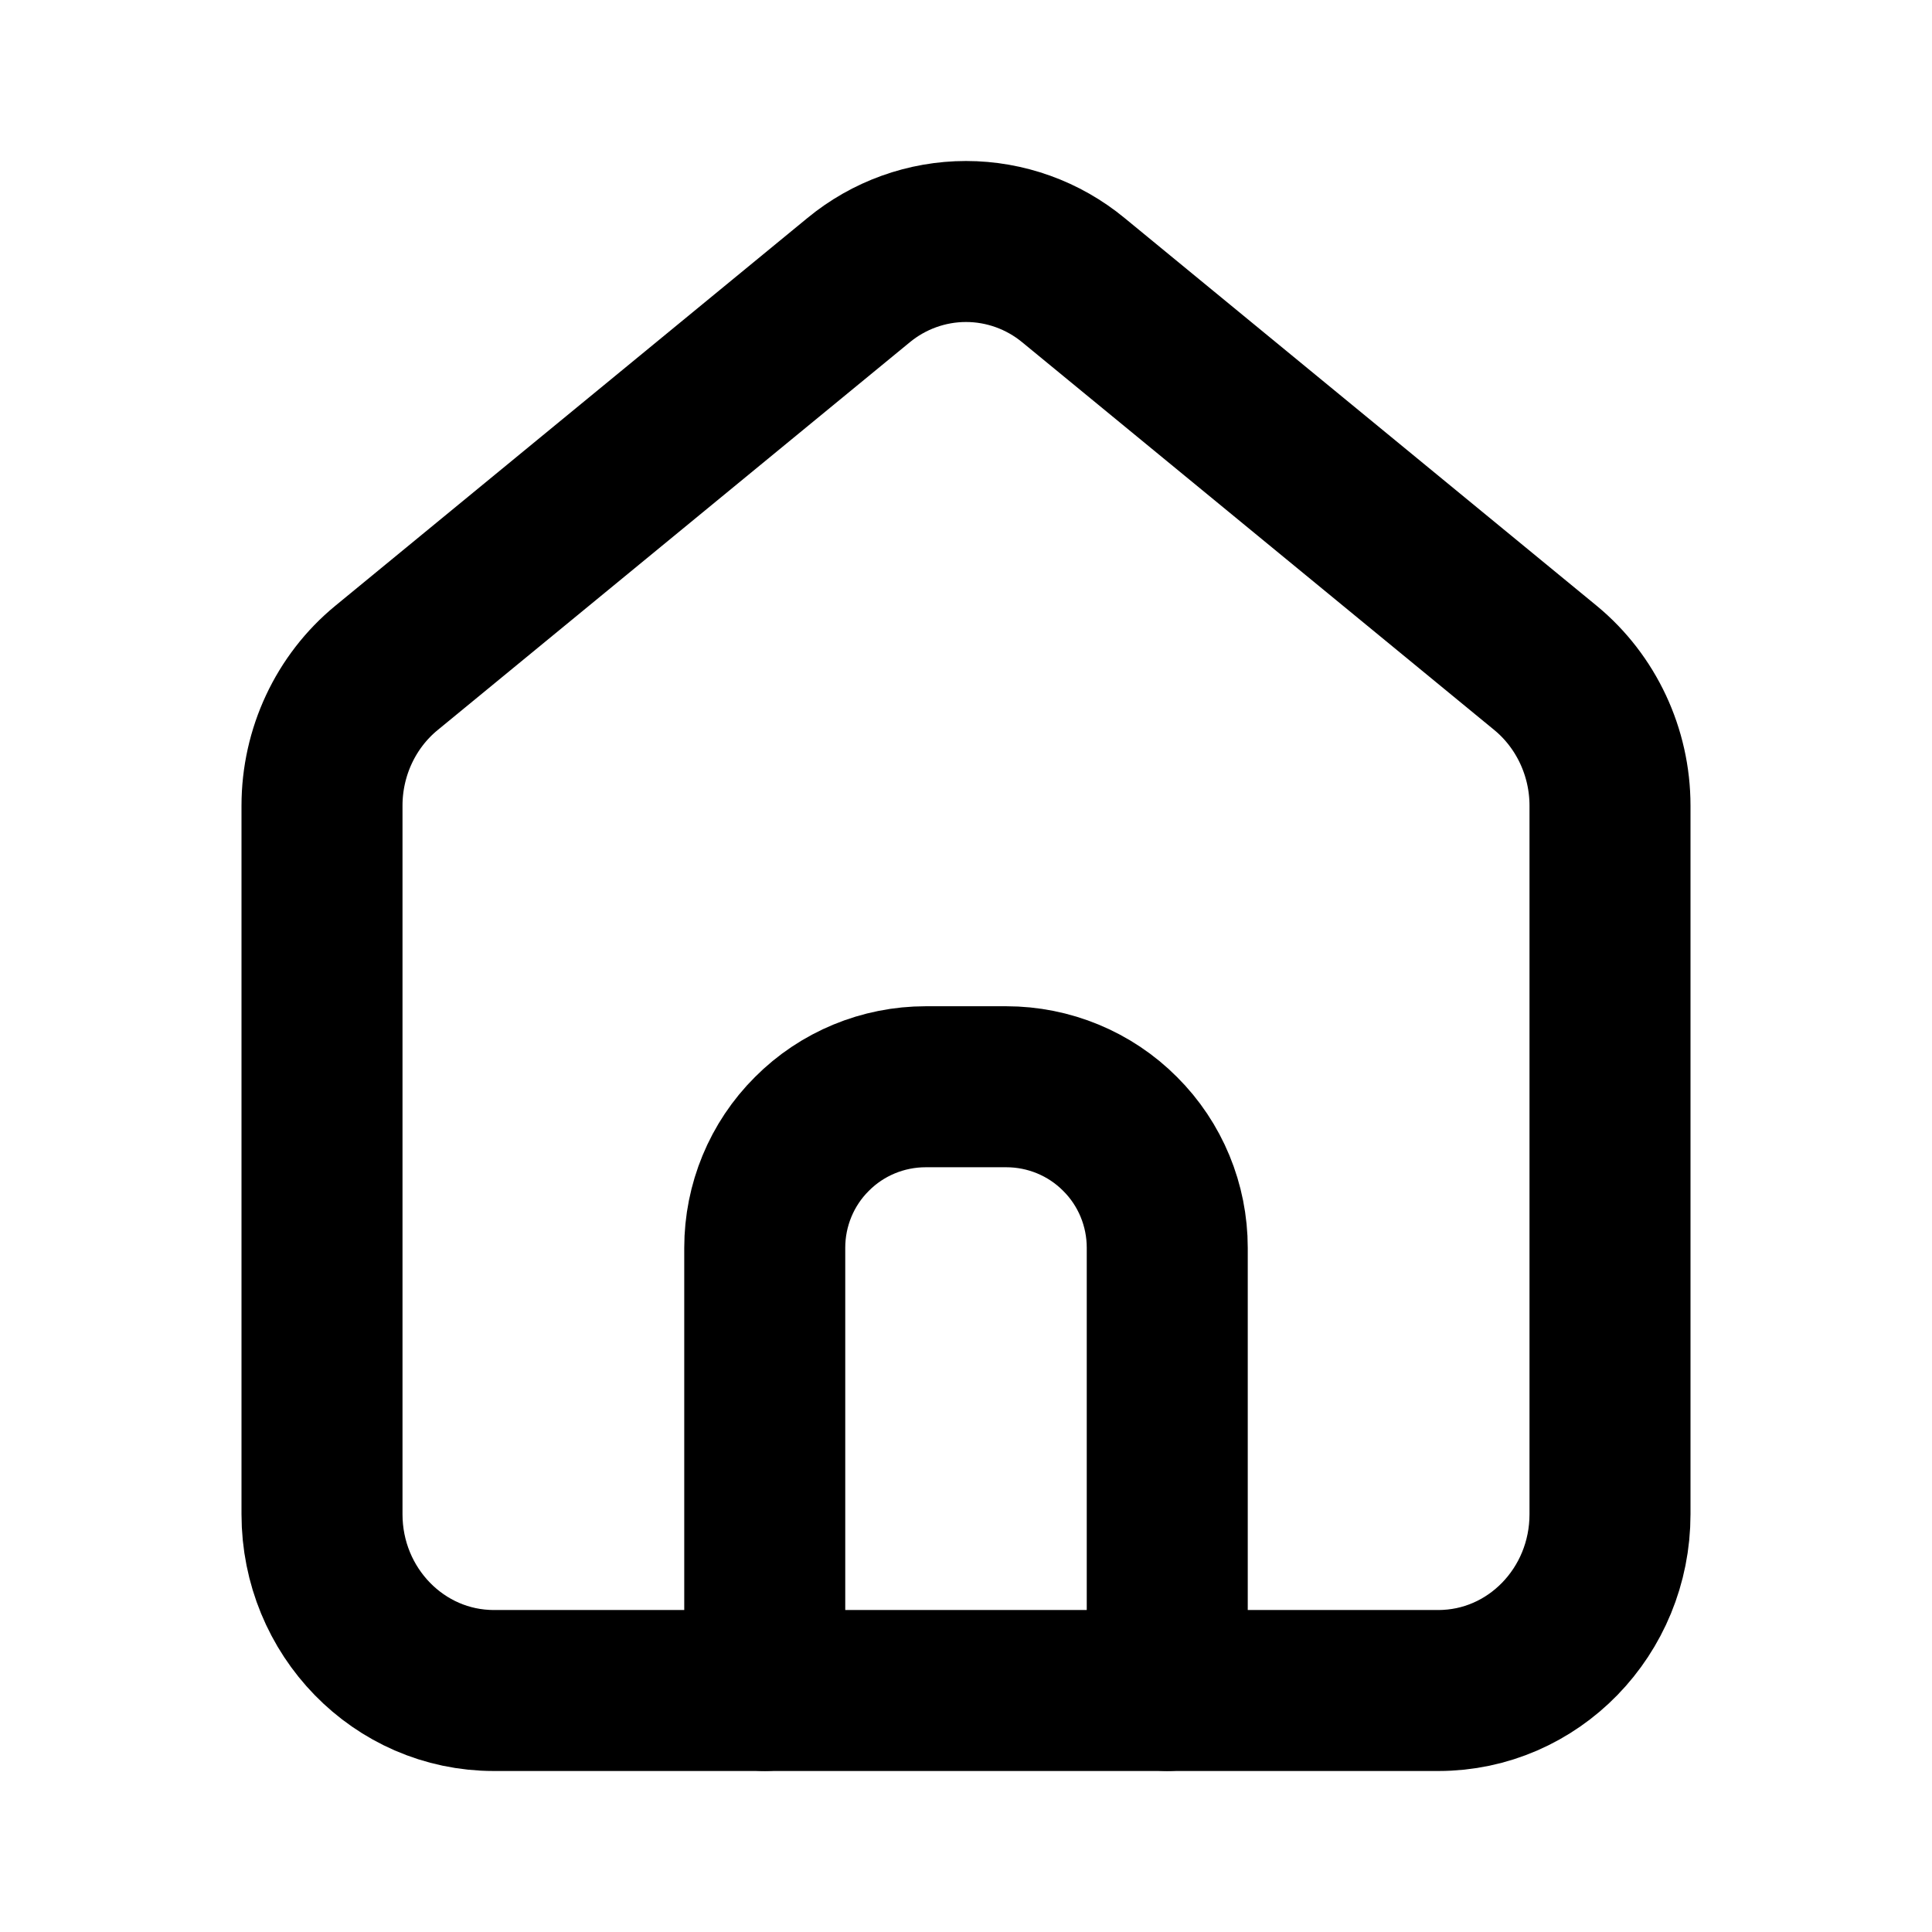
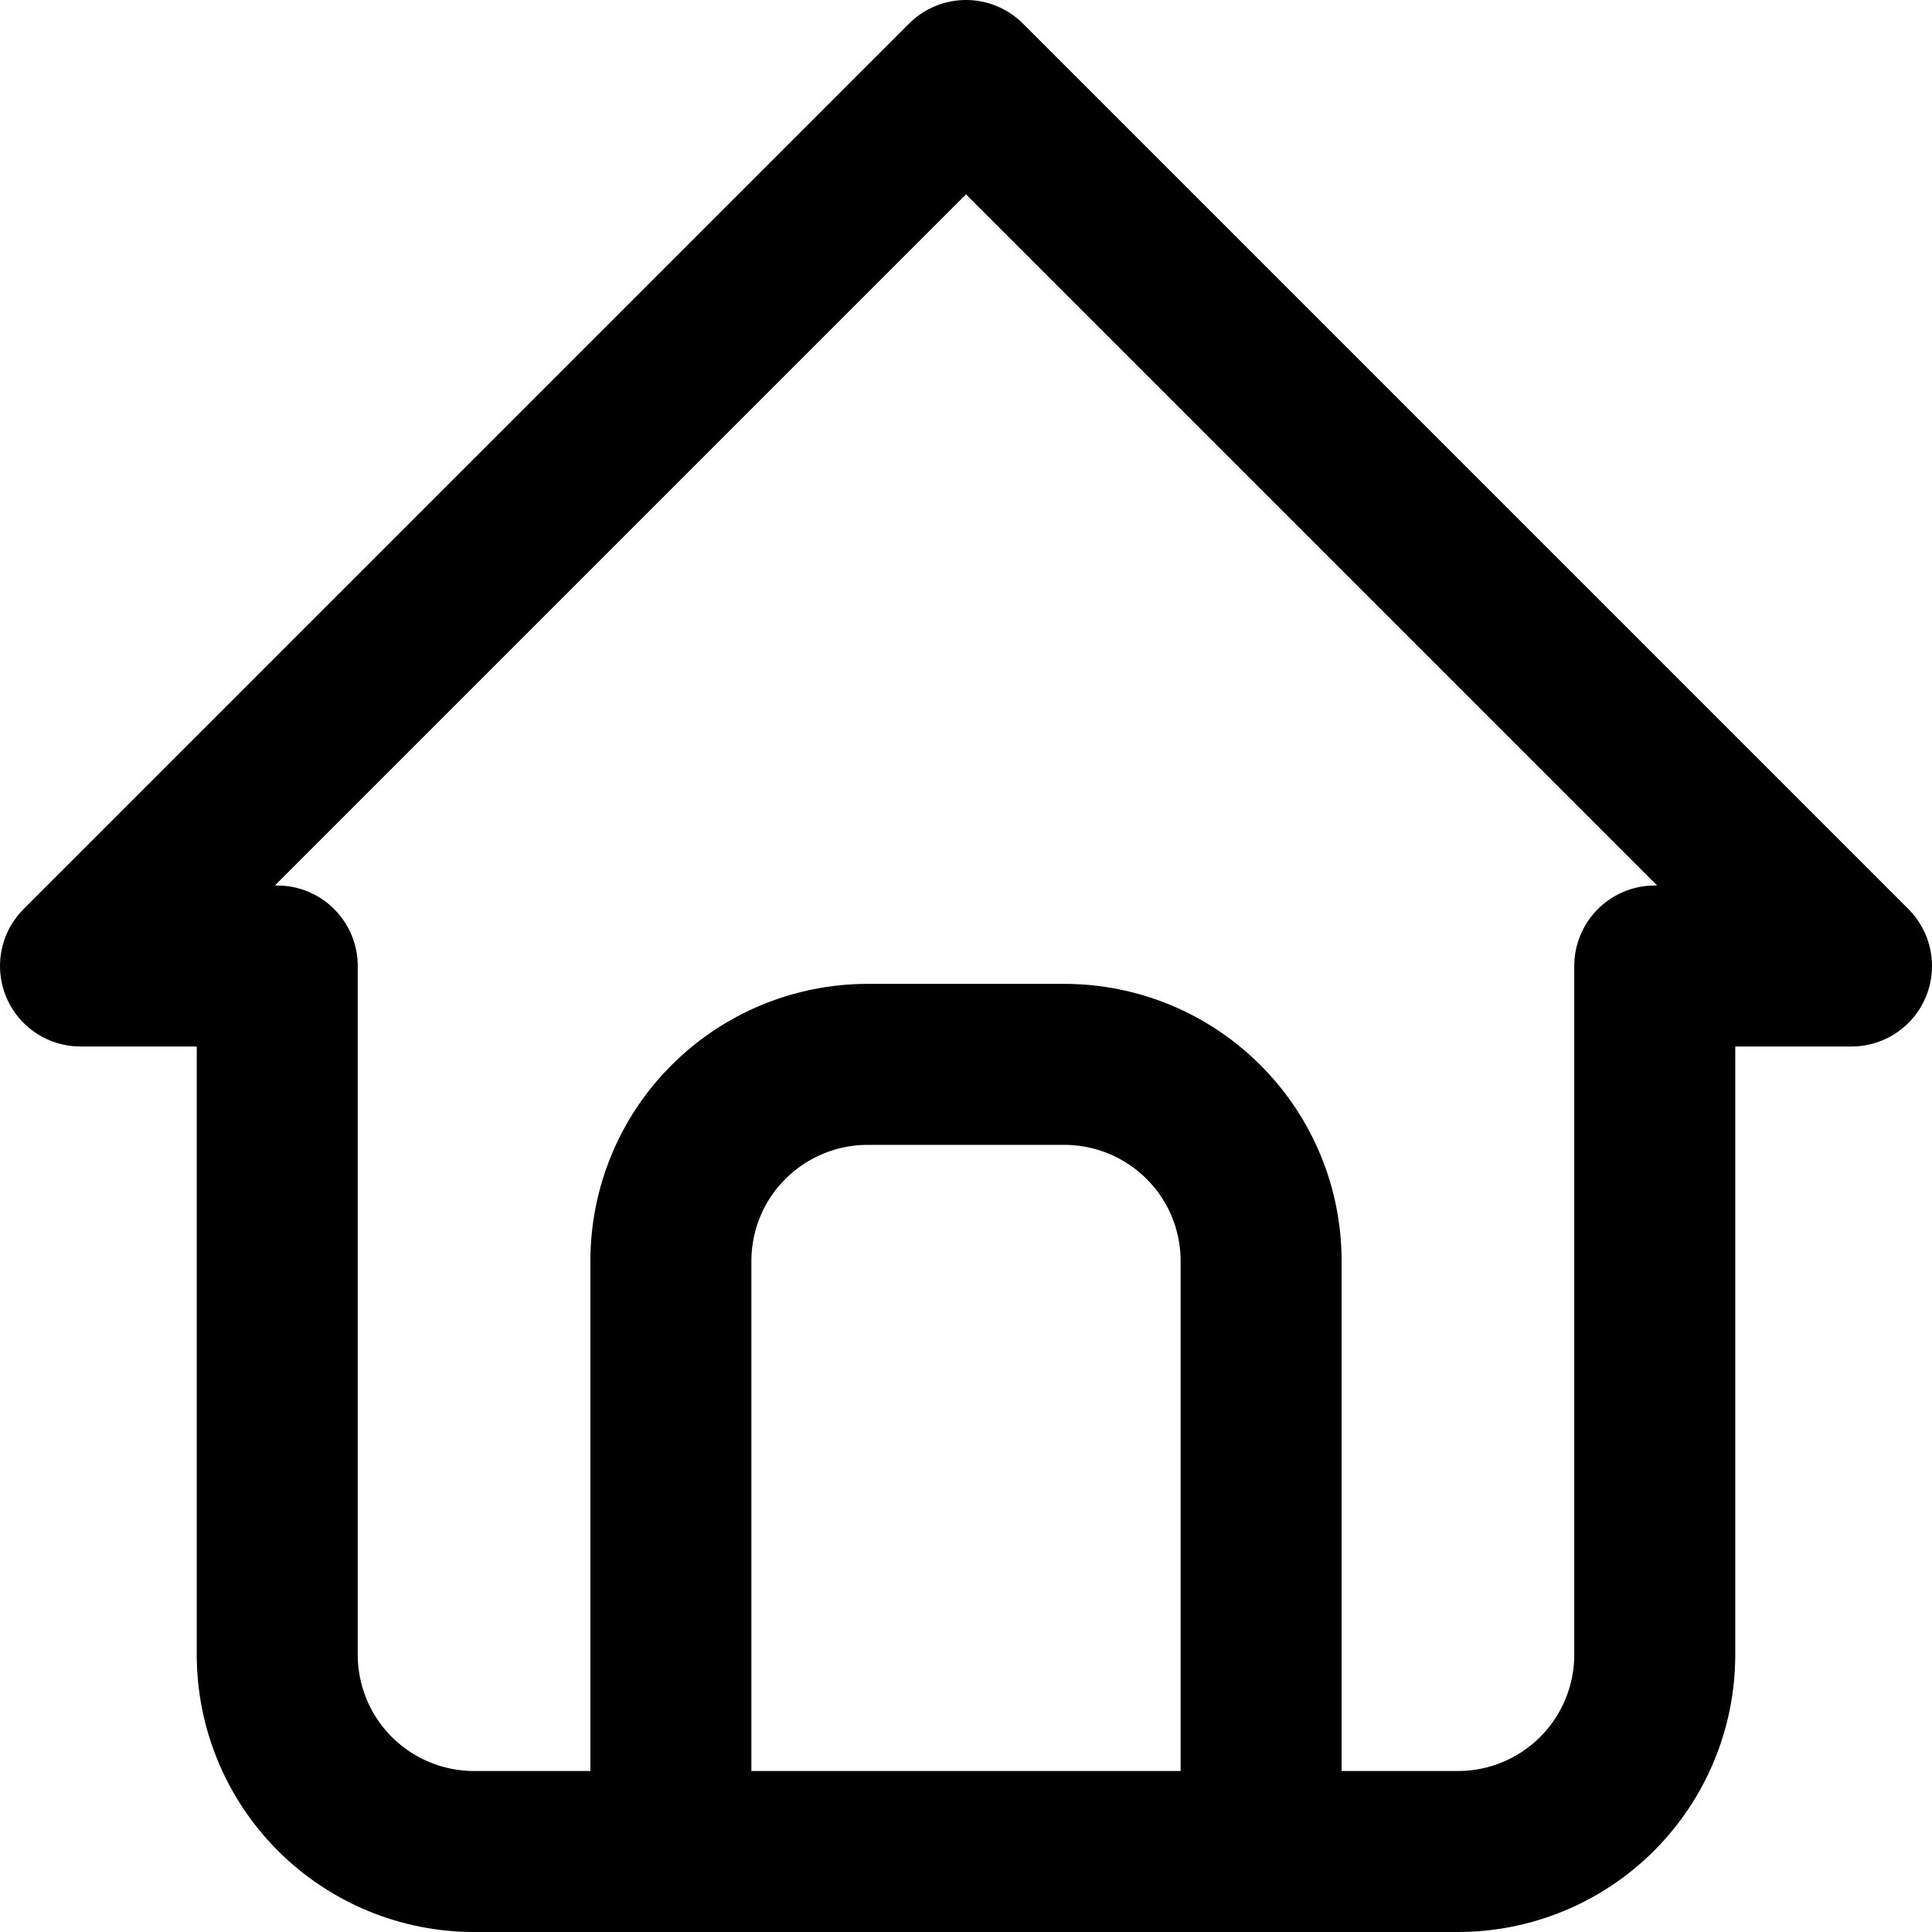
- <svg xmlns="http://www.w3.org/2000/svg" width="1em" height="1em" viewBox="0 0 12 12" fill="none">
-   <path d="M3.067 10.5C2.478 10.5 2 10.01 2 9.405V5.004C2 4.672 2.147 4.357 2.4 4.149L5.333 1.74C5.521 1.585 5.757 1.5 6 1.5C6.243 1.5 6.479 1.585 6.667 1.74L9.6 4.149C9.852 4.357 10 4.672 10 5.004V9.405C10 10.01 9.523 10.5 8.934 10.5H3.067Z" stroke="currentColor" stroke-linecap="round" stroke-linejoin="round" />
-   <path d="M4.75 10.5V7.75C4.75 7.485 4.855 7.23 5.043 7.043C5.23 6.855 5.485 6.75 5.75 6.75H6.25C6.515 6.75 6.77 6.855 6.957 7.043C7.145 7.23 7.25 7.485 7.25 7.75V10.5" stroke="currentColor" stroke-linecap="round" stroke-linejoin="round" />
+ <svg xmlns="http://www.w3.org/2000/svg" width="1rem" height="1rem" viewBox="0 0 12 12" fill="none">
+   <g clip-path="url(#clip0_1048_1916)">
+     <g clip-path="url(#clip1_1048_1916)">
+       <g clip-path="url(#clip2_1048_1916)">
+         <path d="M1.722 6H0.5L6 0.5L11.5 6H10.278M1.722 6V10.278C1.722 10.602 1.851 10.913 2.08 11.142C2.309 11.371 2.62 11.5 2.944 11.5H9.056C9.38 11.5 9.691 11.371 9.92 11.142C10.149 10.913 10.278 10.602 10.278 10.278V6" stroke="currentColor" stroke-linecap="round" stroke-linejoin="round" />
+         <path d="M4.167 11.5V7.833C4.167 7.509 4.295 7.198 4.525 6.969C4.754 6.74 5.065 6.611 5.389 6.611H6.611C6.935 6.611 7.246 6.74 7.475 6.969C7.705 7.198 7.833 7.509 7.833 7.833V11.5" stroke="currentColor" stroke-linecap="round" stroke-linejoin="round" />
+       </g>
+     </g>
+   </g>
+   <defs>
+     <clipPath id="clip0_1048_1916">
+       <rect width="12" height="12" fill="currentColor" />
+     </clipPath>
+     <clipPath id="clip1_1048_1916">
+       <rect width="12" height="12" fill="currentColor" />
+     </clipPath>
+     <clipPath id="clip2_1048_1916">
+       <rect width="12" height="12" fill="currentColor" />
+     </clipPath>
+   </defs>
</svg>
